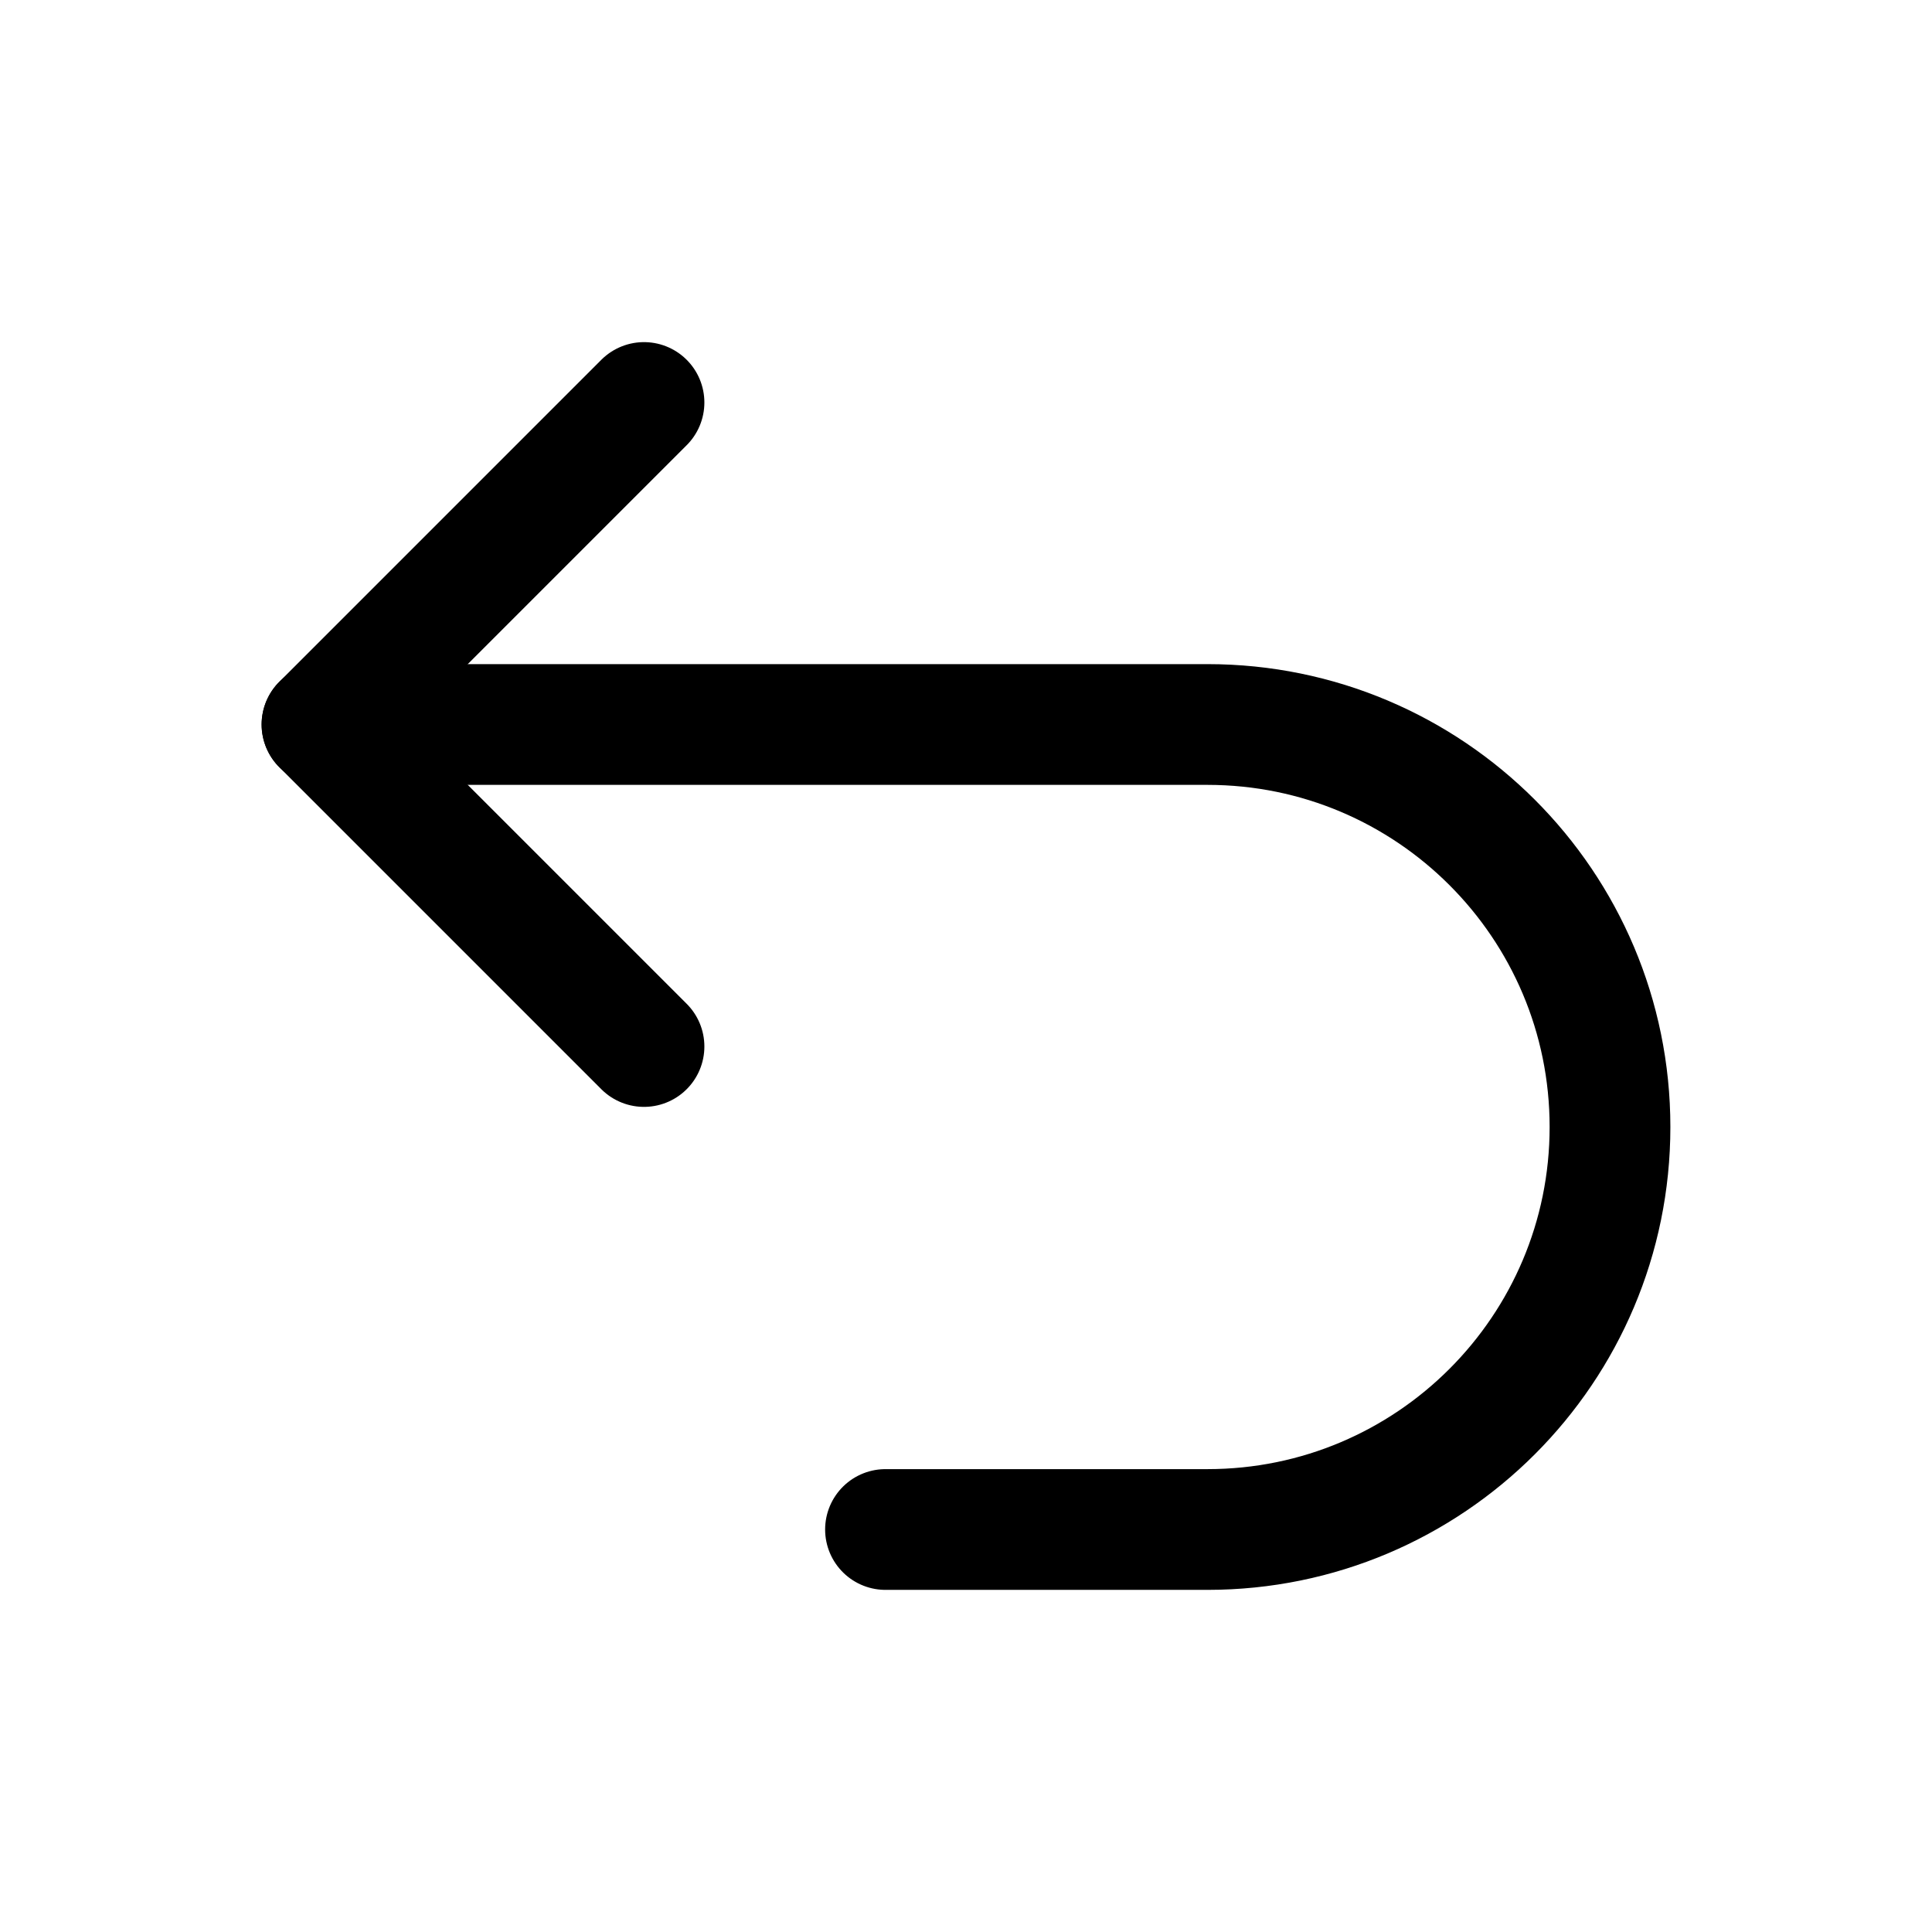
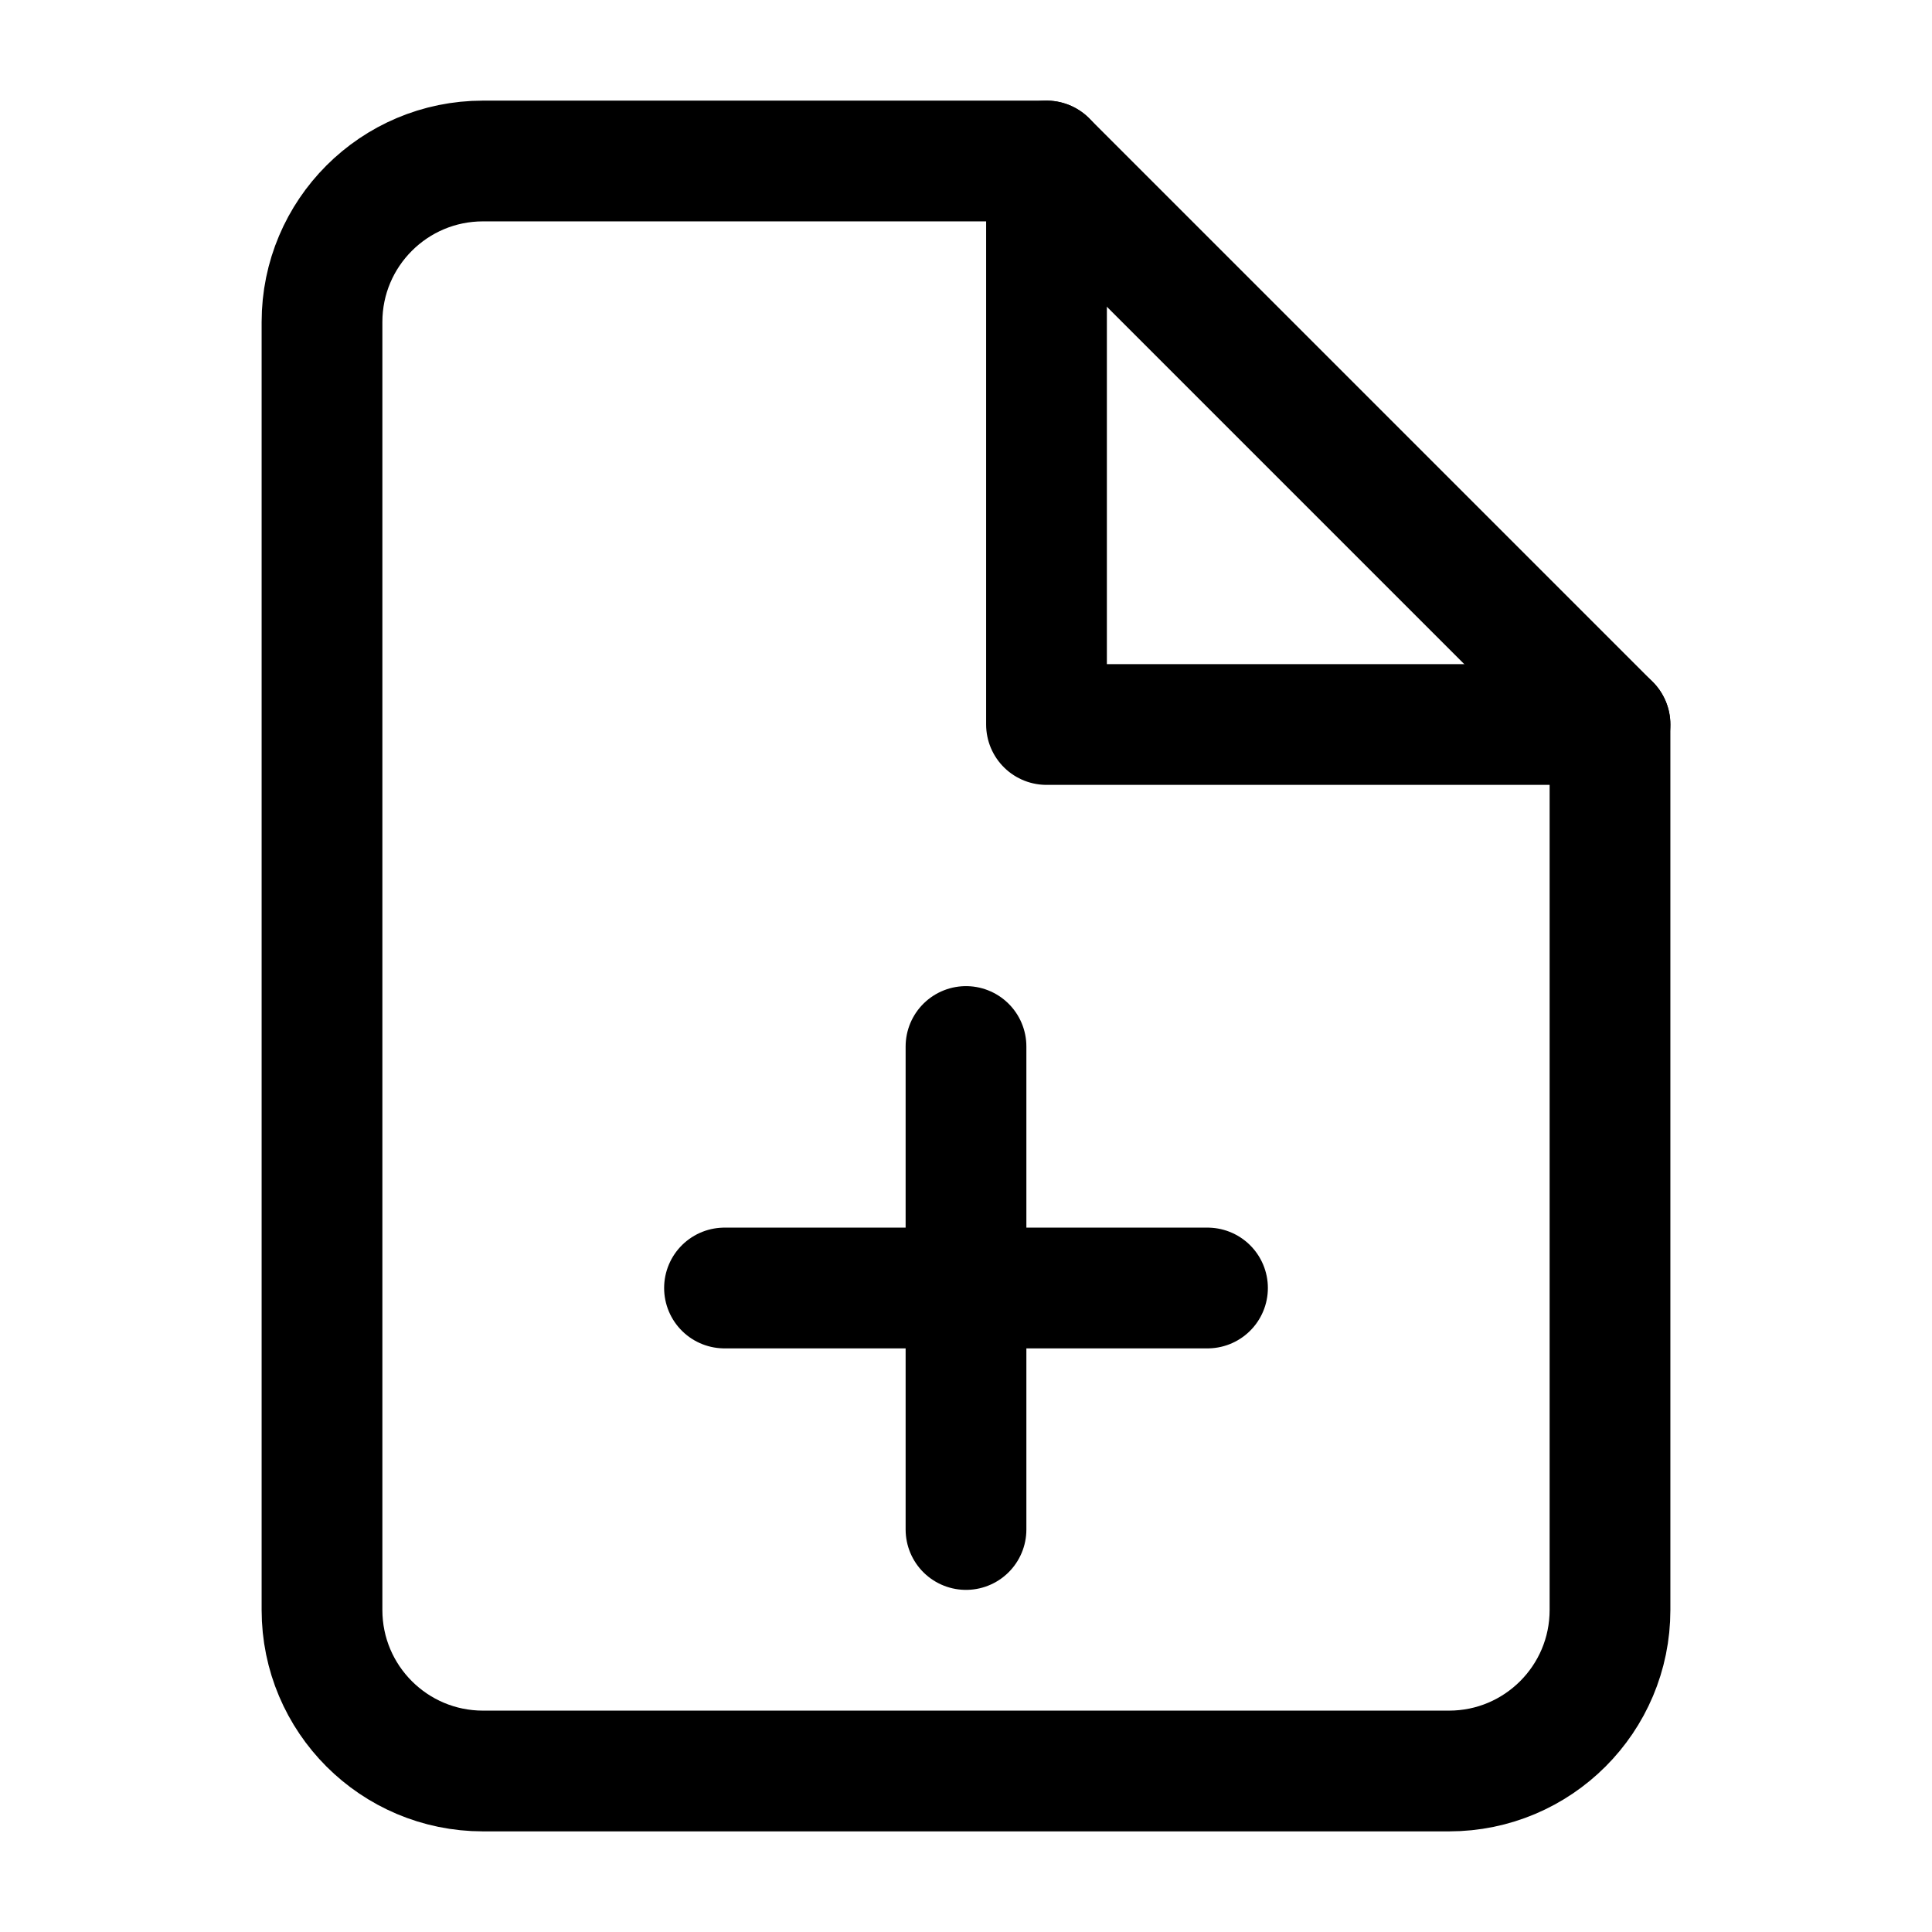
<svg xmlns="http://www.w3.org/2000/svg" viewBox="0 0 24 24" fill="none" stroke="currentColor" stroke-width="1.5" stroke-linecap="round" stroke-linejoin="round">
-   <polyline points="8 5 4 9 8 13" />
-   <path d="M4 9h11a5 5 0 0 1 0 10h-4" />
+   <path d="M13 2H6a2 2 0 0 0-2 2v16a2 2 0 0 0 2 2h12a2 2 0 0 0 2-2V9z" />
+   <polyline points="13 2 13 9 20 9" />
+   <path d="M12 13v6" />
+   <path d="M9 16h6" />
</svg>
